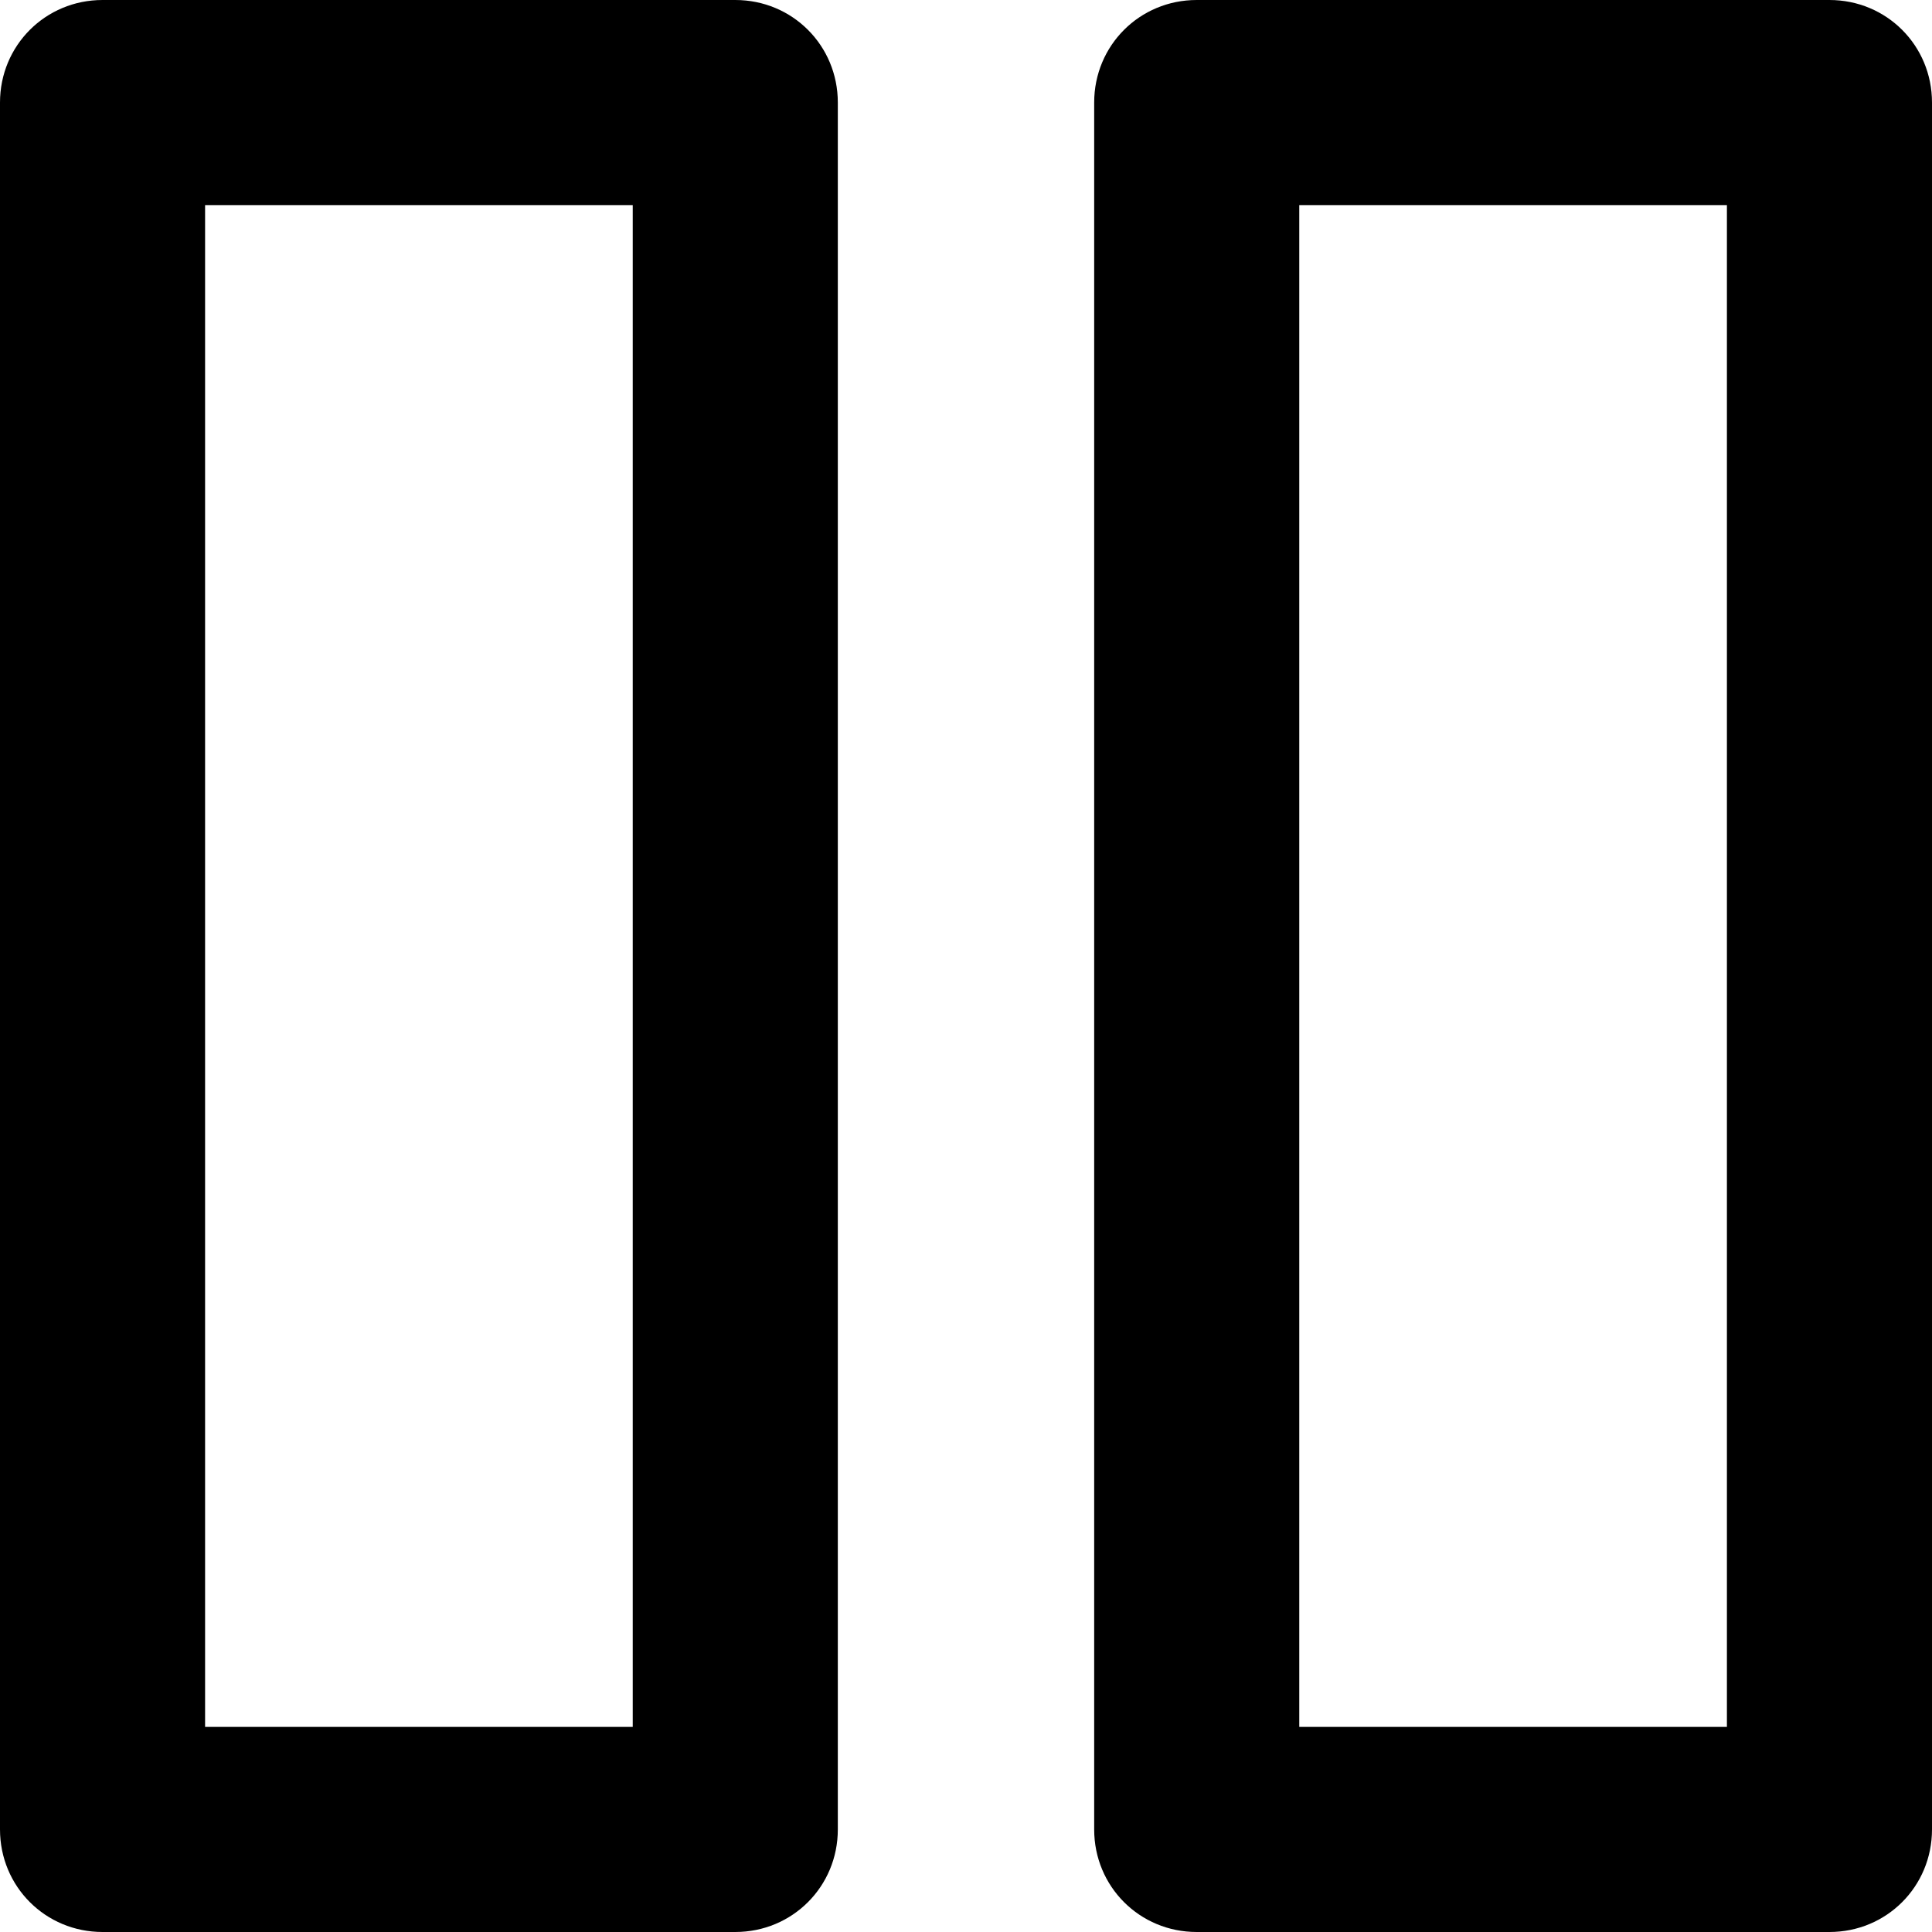
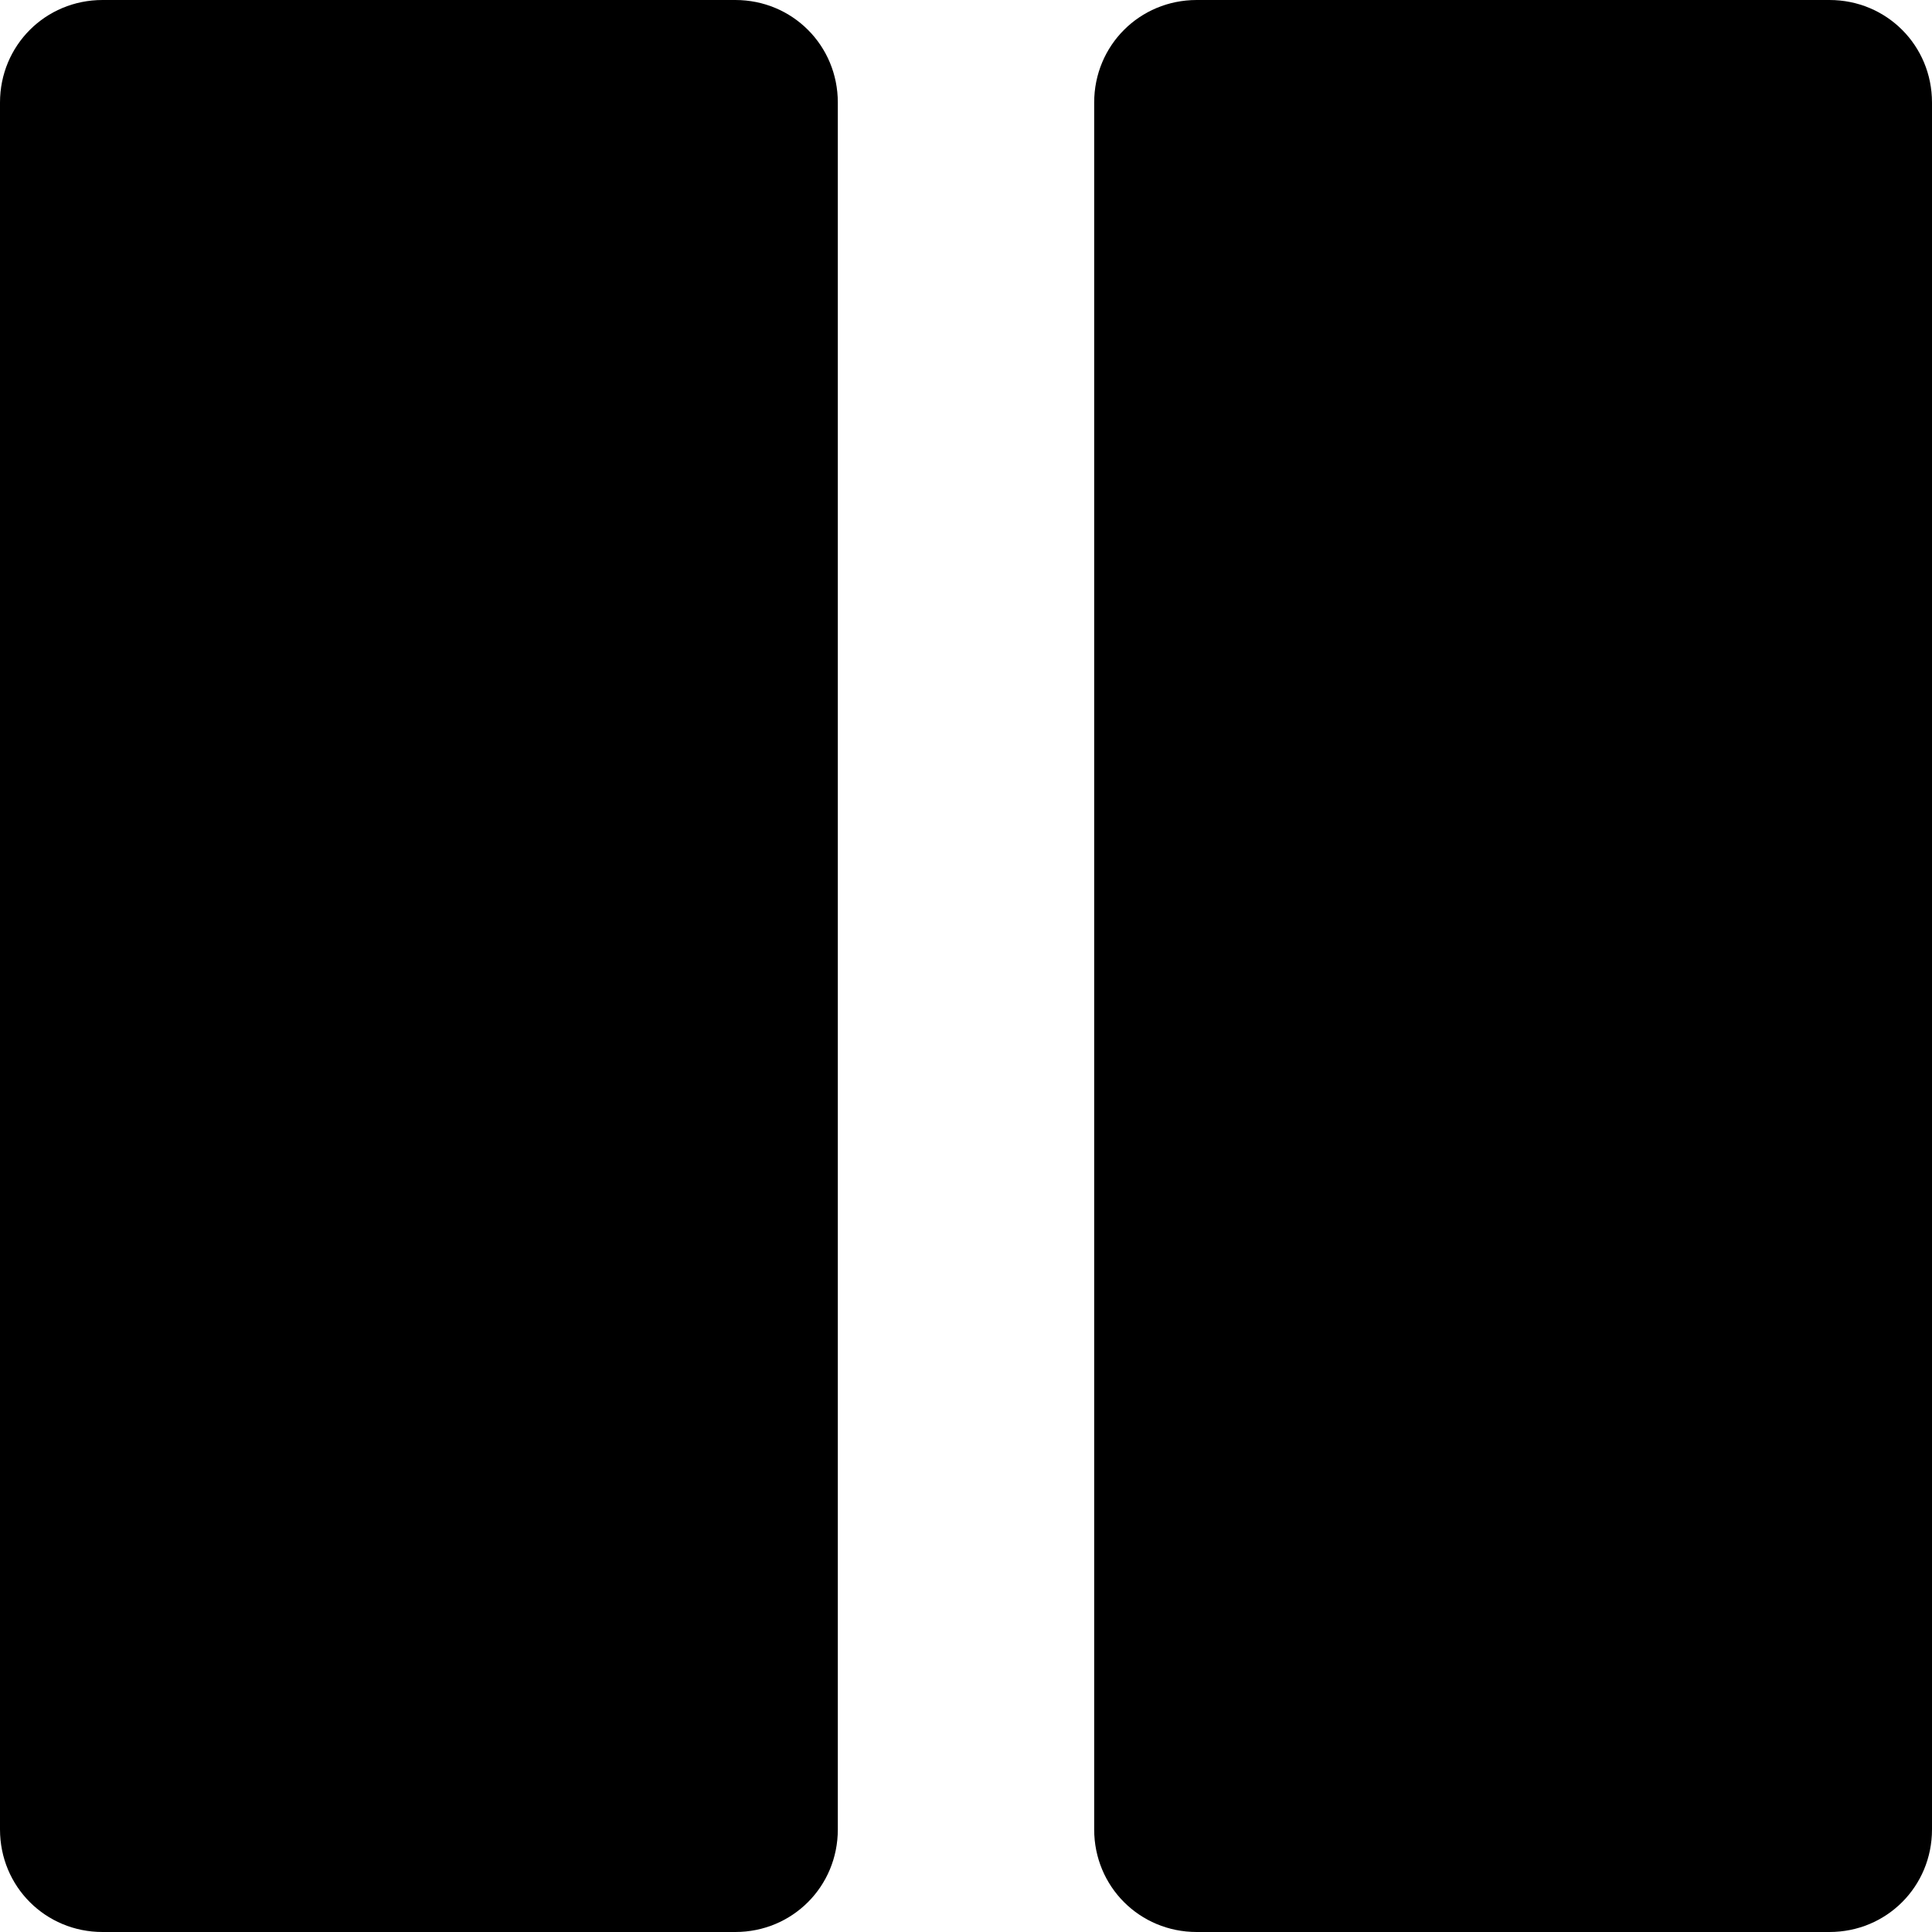
- <svg xmlns="http://www.w3.org/2000/svg" version="1.1" style="clip-rule:evenodd;fill-rule:evenodd;image-rendering:optimizeQuality;shape-rendering:geometricPrecision;text-rendering:geometricPrecision" viewBox="0 0 1658 1658">
-   <g transform="translate(-3743,-3743)">
-     <path d="M 3831,3743 h 543 c 49,0 88,39 88,88 v 1482 c 0,49 -39,88 -88,88 h -543 c -49,0 -88,-39 -88,-88 V 3831 c 0,-49 39,-88 88,-88 z m 455,176 h -367 v 1306 h 367 z m 484,-176 h 543 c 49,0 88,39 88,88 v 1482 c 0,49 -39,88 -88,88 h -543 c -49,0 -88,-39 -88,-88 V 3831 c 0,-49 39,-88 88,-88 z m 455,176 h -367 v 1306 h 367 z" />
+ <svg xmlns="http://www.w3.org/2000/svg" version="1.1" style="clip-rule:evenodd;fill-rule:evenodd;image-rendering:optimizeQuality;shape-rendering:geometricPrecision;text-rendering:geometricPrecision" viewBox="0 0 1658 1658" id="svg6">
+   <defs id="defs10" />
+   <g transform="translate(-3743,-3743)" id="g4">
+     <path d="m 3831,3743 h 543 c 49,0 88,39 88,88 v 1482 c 0,49 -39,88 -88,88 h -543 c -49,0 -88,-39 -88,-88 V 3831 c 0,-49 39,-88 88,-88 z m 939,0 h 543 c 49,0 88,39 88,88 v 1482 c 0,49 -39,88 -88,88 h -543 c -49,0 -88,-39 -88,-88 V 3831 c 0,-49 39,-88 88,-88 z" id="path2" />
  </g>
</svg>
